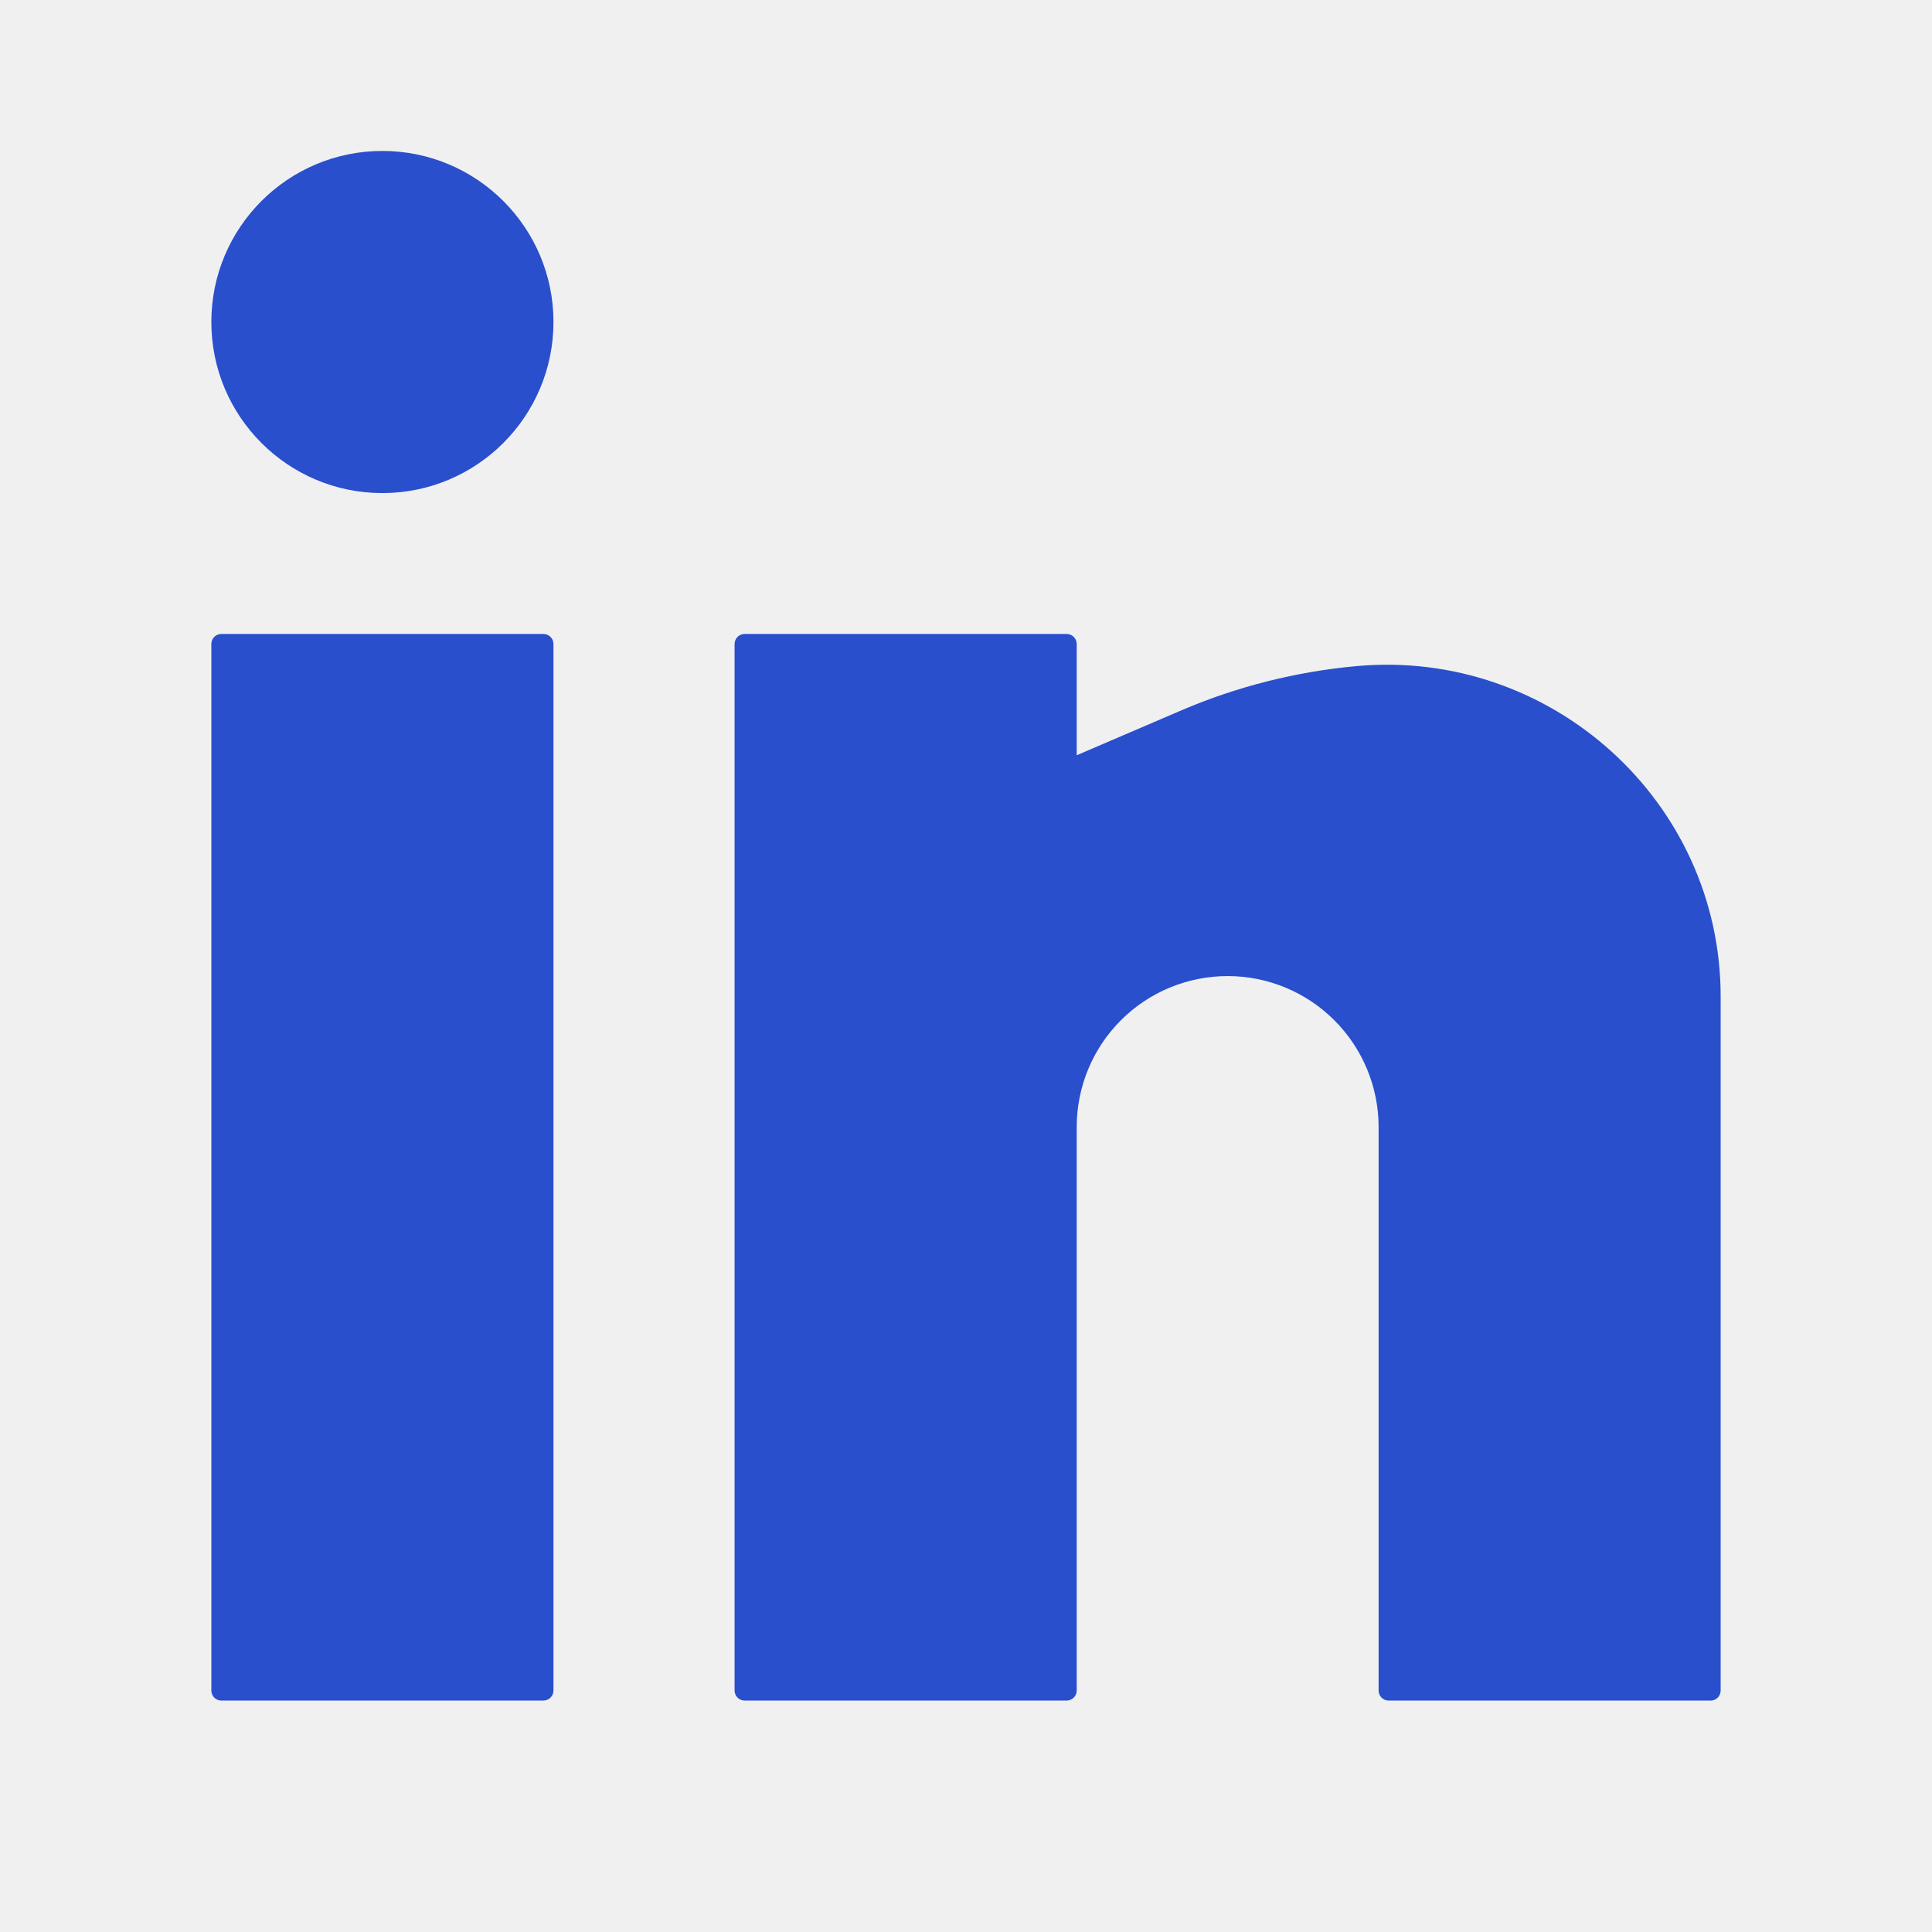
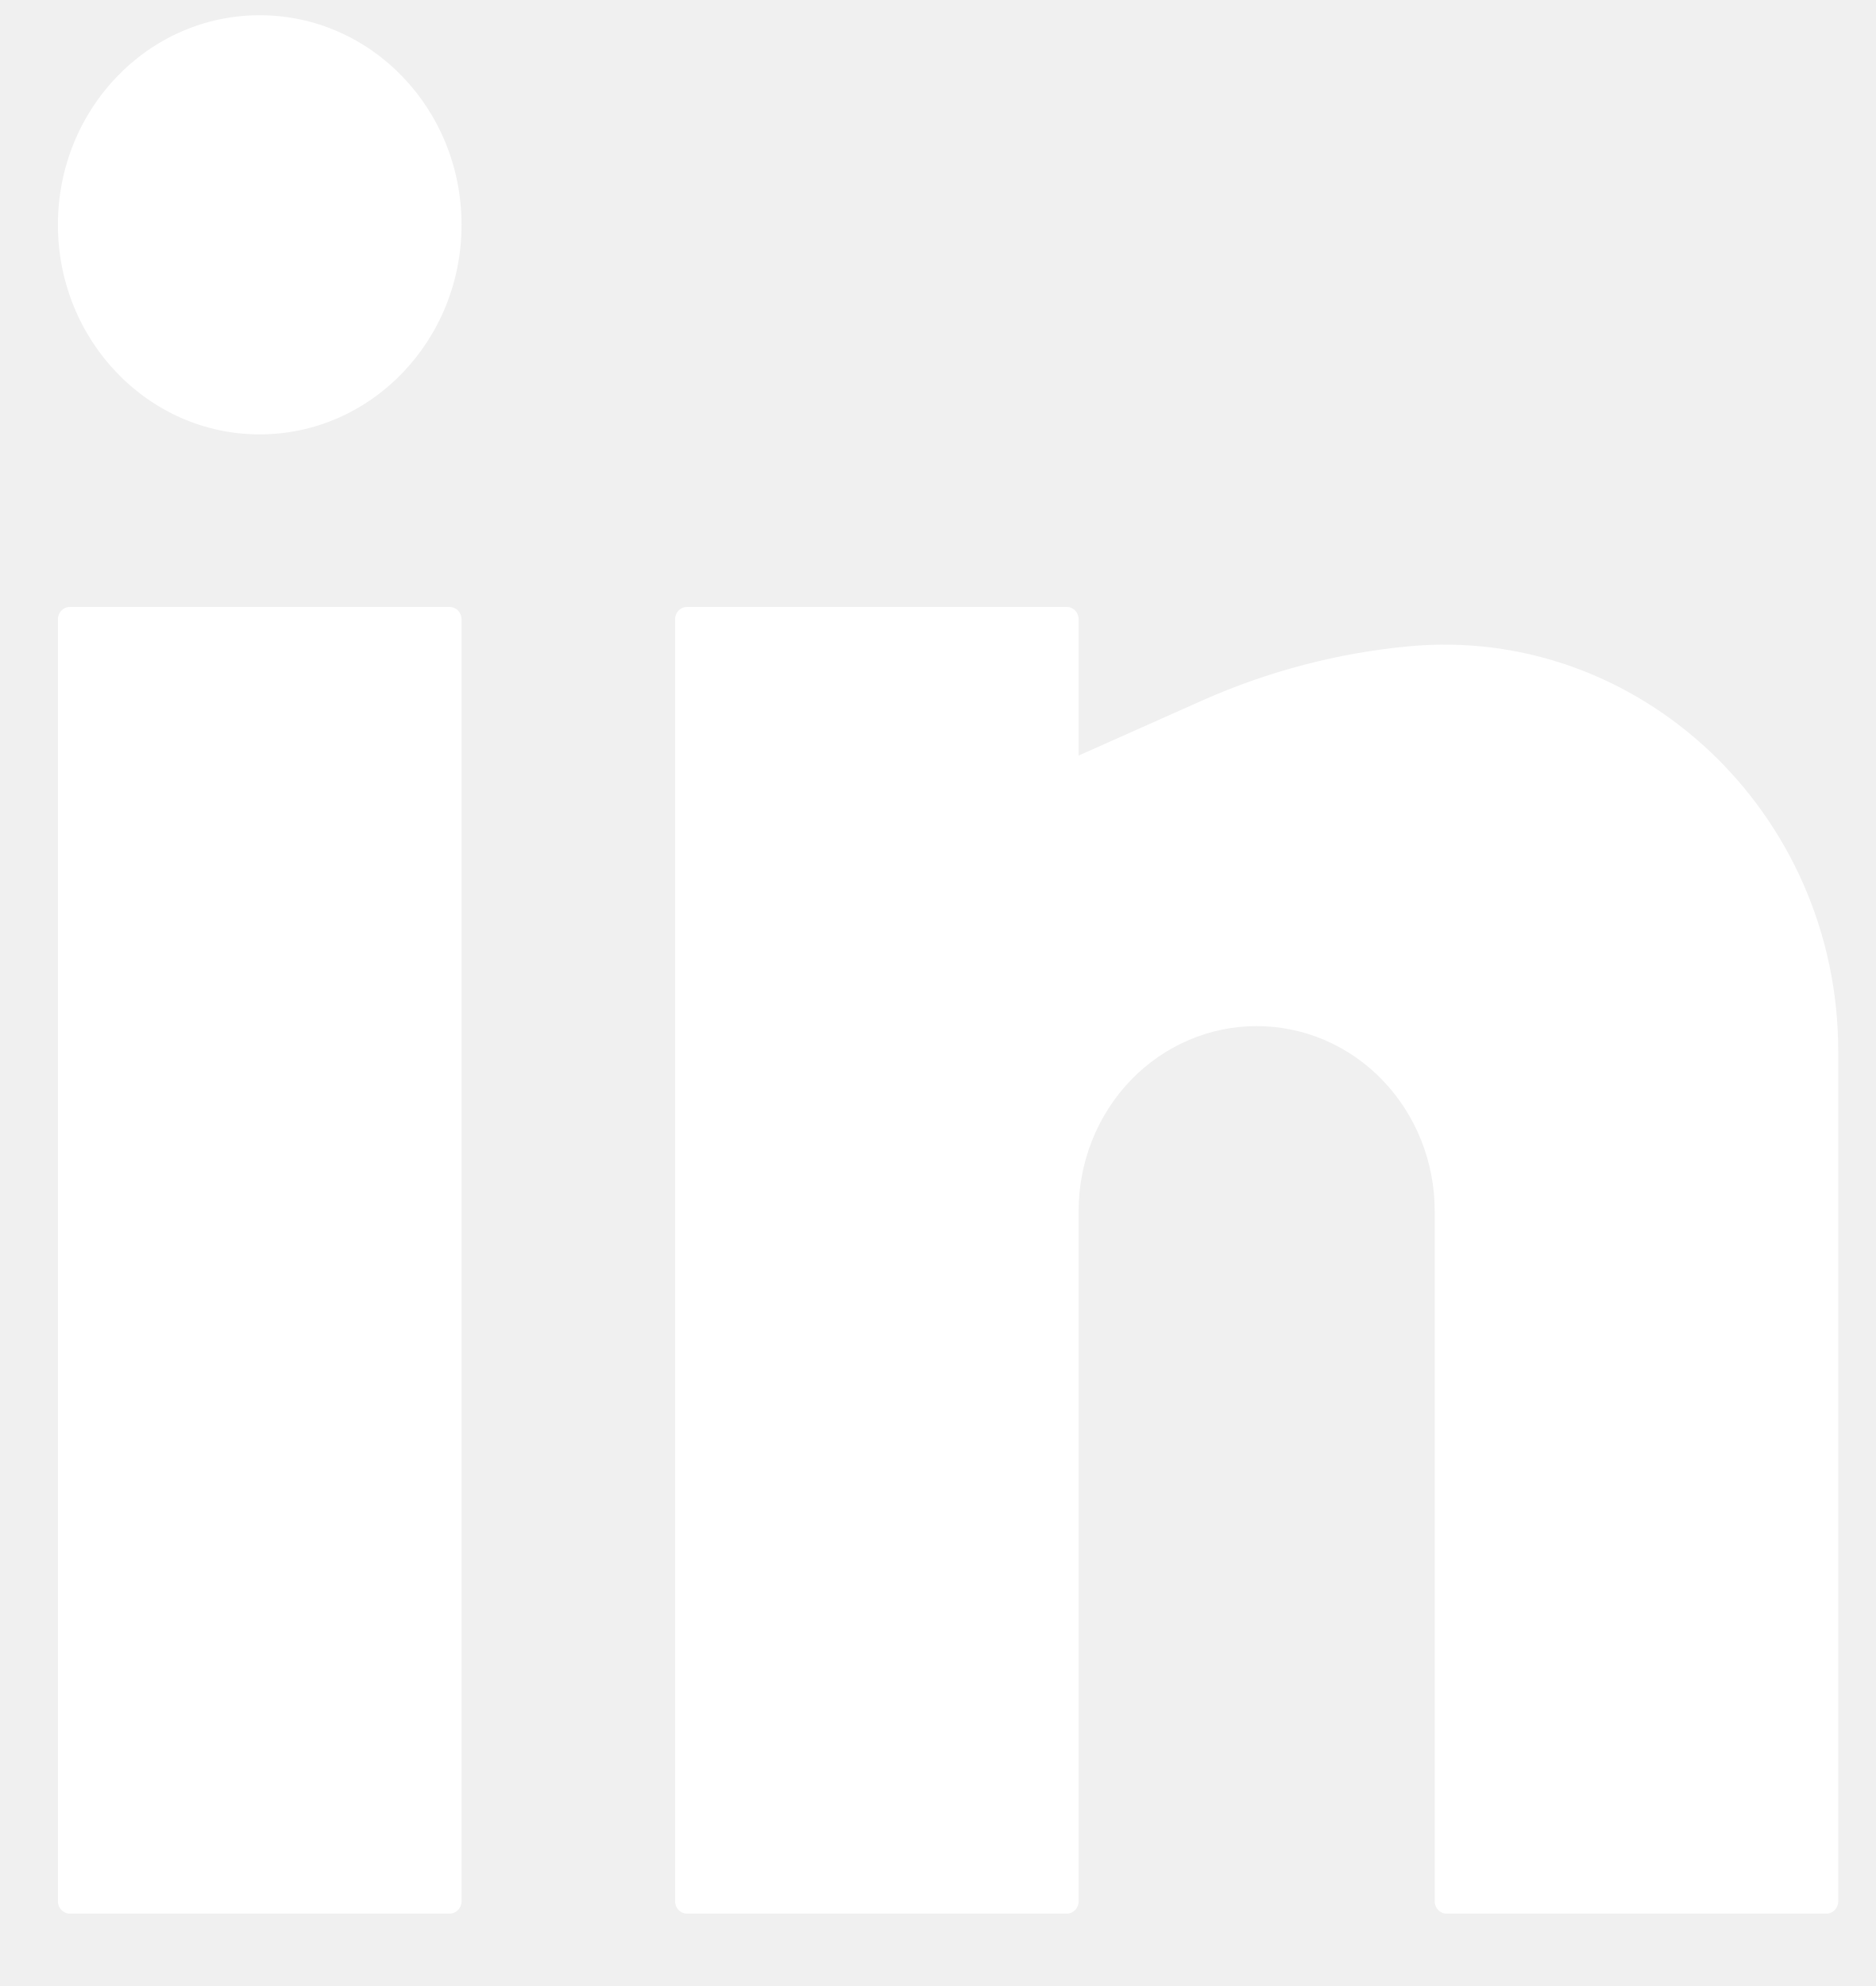
- <svg xmlns="http://www.w3.org/2000/svg" width="23" height="23" viewBox="0 0 23 23" fill="none">
-   <path d="M4.552 1.797C3.427 1.797 2.516 2.709 2.516 3.833C2.516 4.958 3.427 5.87 4.552 5.87C5.677 5.87 6.589 4.958 6.589 3.833C6.589 2.709 5.677 1.797 4.552 1.797Z" fill="#294FCD" />
-   <path d="M2.635 7.547C2.569 7.547 2.516 7.601 2.516 7.667V20.125C2.516 20.191 2.569 20.245 2.635 20.245H6.469C6.535 20.245 6.589 20.191 6.589 20.125V7.667C6.589 7.601 6.535 7.547 6.469 7.547H2.635Z" fill="#294FCD" />
-   <path d="M8.865 7.547C8.798 7.547 8.745 7.601 8.745 7.667V20.125C8.745 20.191 8.798 20.245 8.865 20.245H12.698C12.764 20.245 12.818 20.191 12.818 20.125V13.417C12.818 12.94 13.007 12.483 13.344 12.146C13.681 11.809 14.138 11.62 14.615 11.62C15.091 11.62 15.548 11.809 15.885 12.146C16.222 12.483 16.412 12.94 16.412 13.417V20.125C16.412 20.191 16.465 20.245 16.531 20.245H20.365C20.431 20.245 20.484 20.191 20.484 20.125V11.864C20.484 9.539 18.462 7.719 16.148 7.93C15.434 7.995 14.729 8.172 14.07 8.454L12.818 8.991V7.667C12.818 7.601 12.764 7.547 12.698 7.547H8.865Z" fill="#294FCD" />
+ <svg xmlns="http://www.w3.org/2000/svg" width="17" height="18" viewBox="0 0 17 18" fill="none">
+   <path d="M2.354 0.138C1.344 0.138 0.525 0.988 0.525 2.037C0.525 3.086 1.344 3.937 2.354 3.937C3.365 3.937 4.184 3.086 4.184 2.037C4.184 0.988 3.365 0.138 2.354 0.138Z" fill="white" />
+   <path d="M0.633 5.501C0.574 5.501 0.525 5.551 0.525 5.612V17.233C0.525 17.294 0.574 17.344 0.633 17.344H4.076C4.135 17.344 4.184 17.294 4.184 17.233V5.612C4.184 5.551 4.135 5.501 4.076 5.501H0.633Z" fill="white" />
+   <path d="M6.228 5.501C6.168 5.501 6.12 5.551 6.12 5.612V17.233C6.12 17.294 6.168 17.344 6.228 17.344H9.671C9.73 17.344 9.778 17.294 9.778 17.233V10.976C9.778 10.531 9.948 10.105 10.251 9.79C10.554 9.476 10.964 9.3 11.392 9.3C11.82 9.3 12.231 9.476 12.533 9.79C12.836 10.105 13.006 10.531 13.006 10.976V17.233C13.006 17.294 13.054 17.344 13.114 17.344H16.557C16.616 17.344 16.664 17.294 16.664 17.233V9.528C16.664 7.359 14.848 5.662 12.769 5.858C12.128 5.918 11.495 6.084 10.903 6.347L9.778 6.848V5.612C9.778 5.551 9.73 5.501 9.671 5.501H6.228Z" fill="white" />
</svg>
